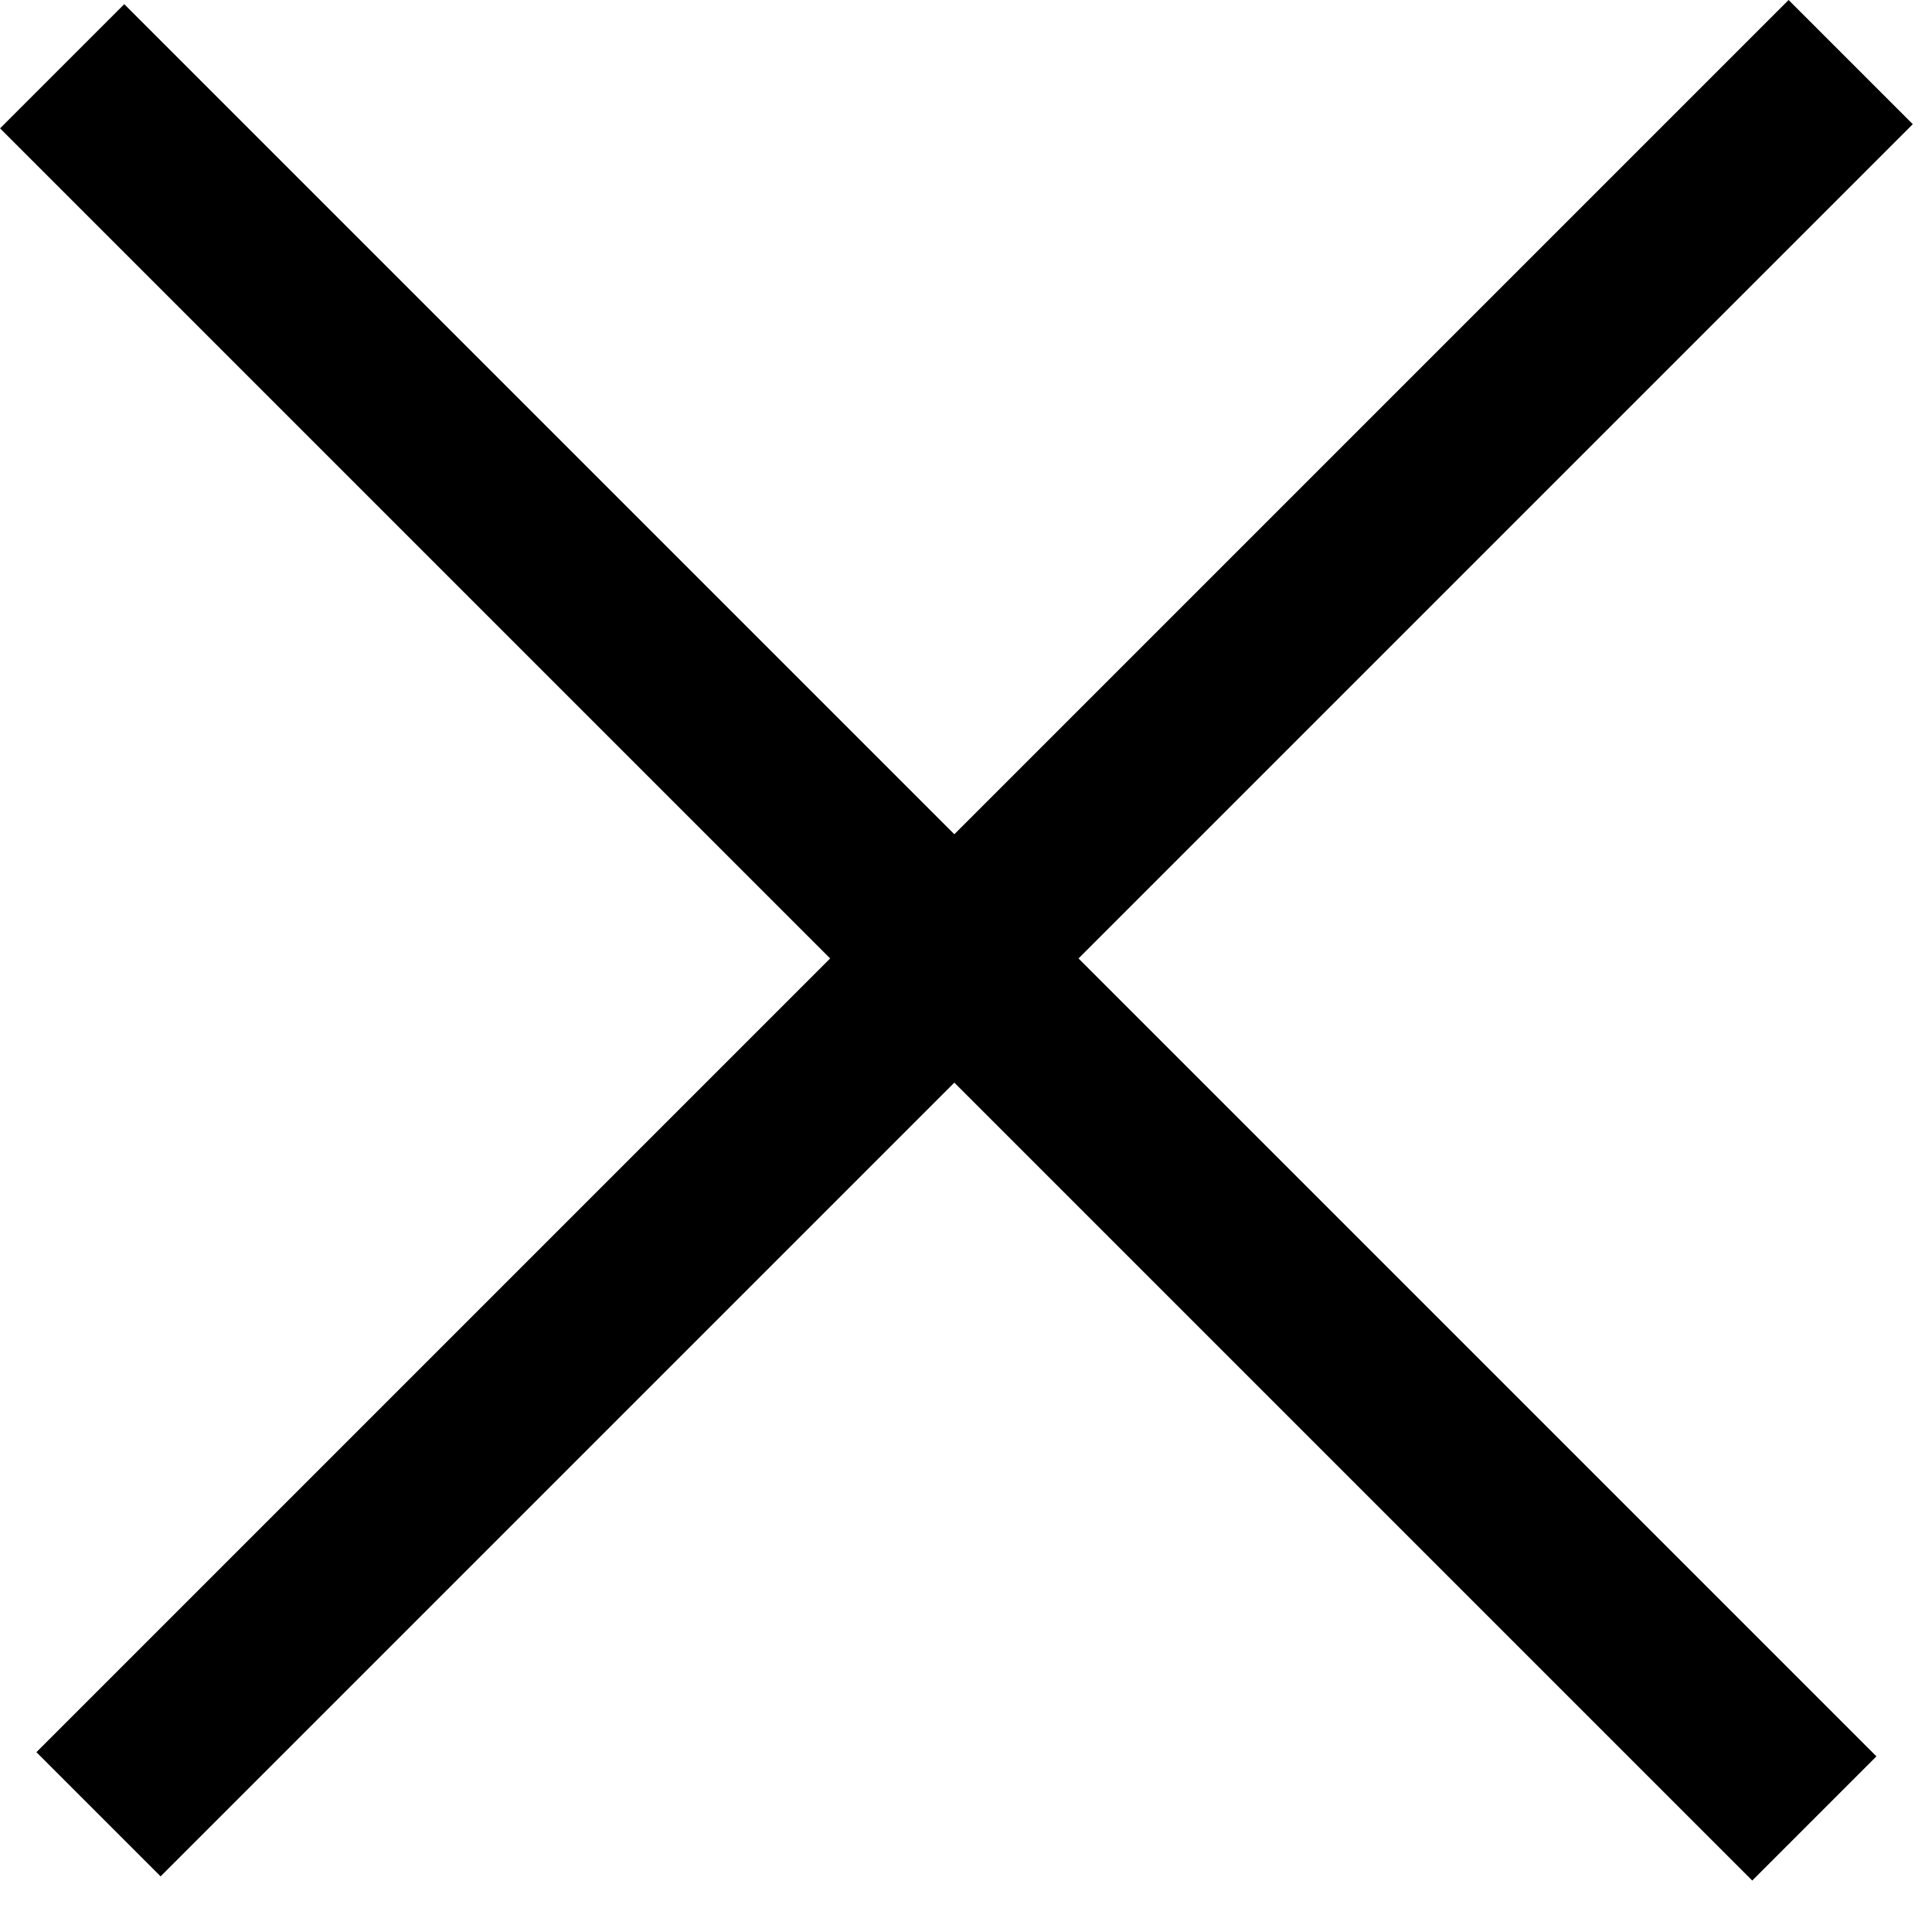
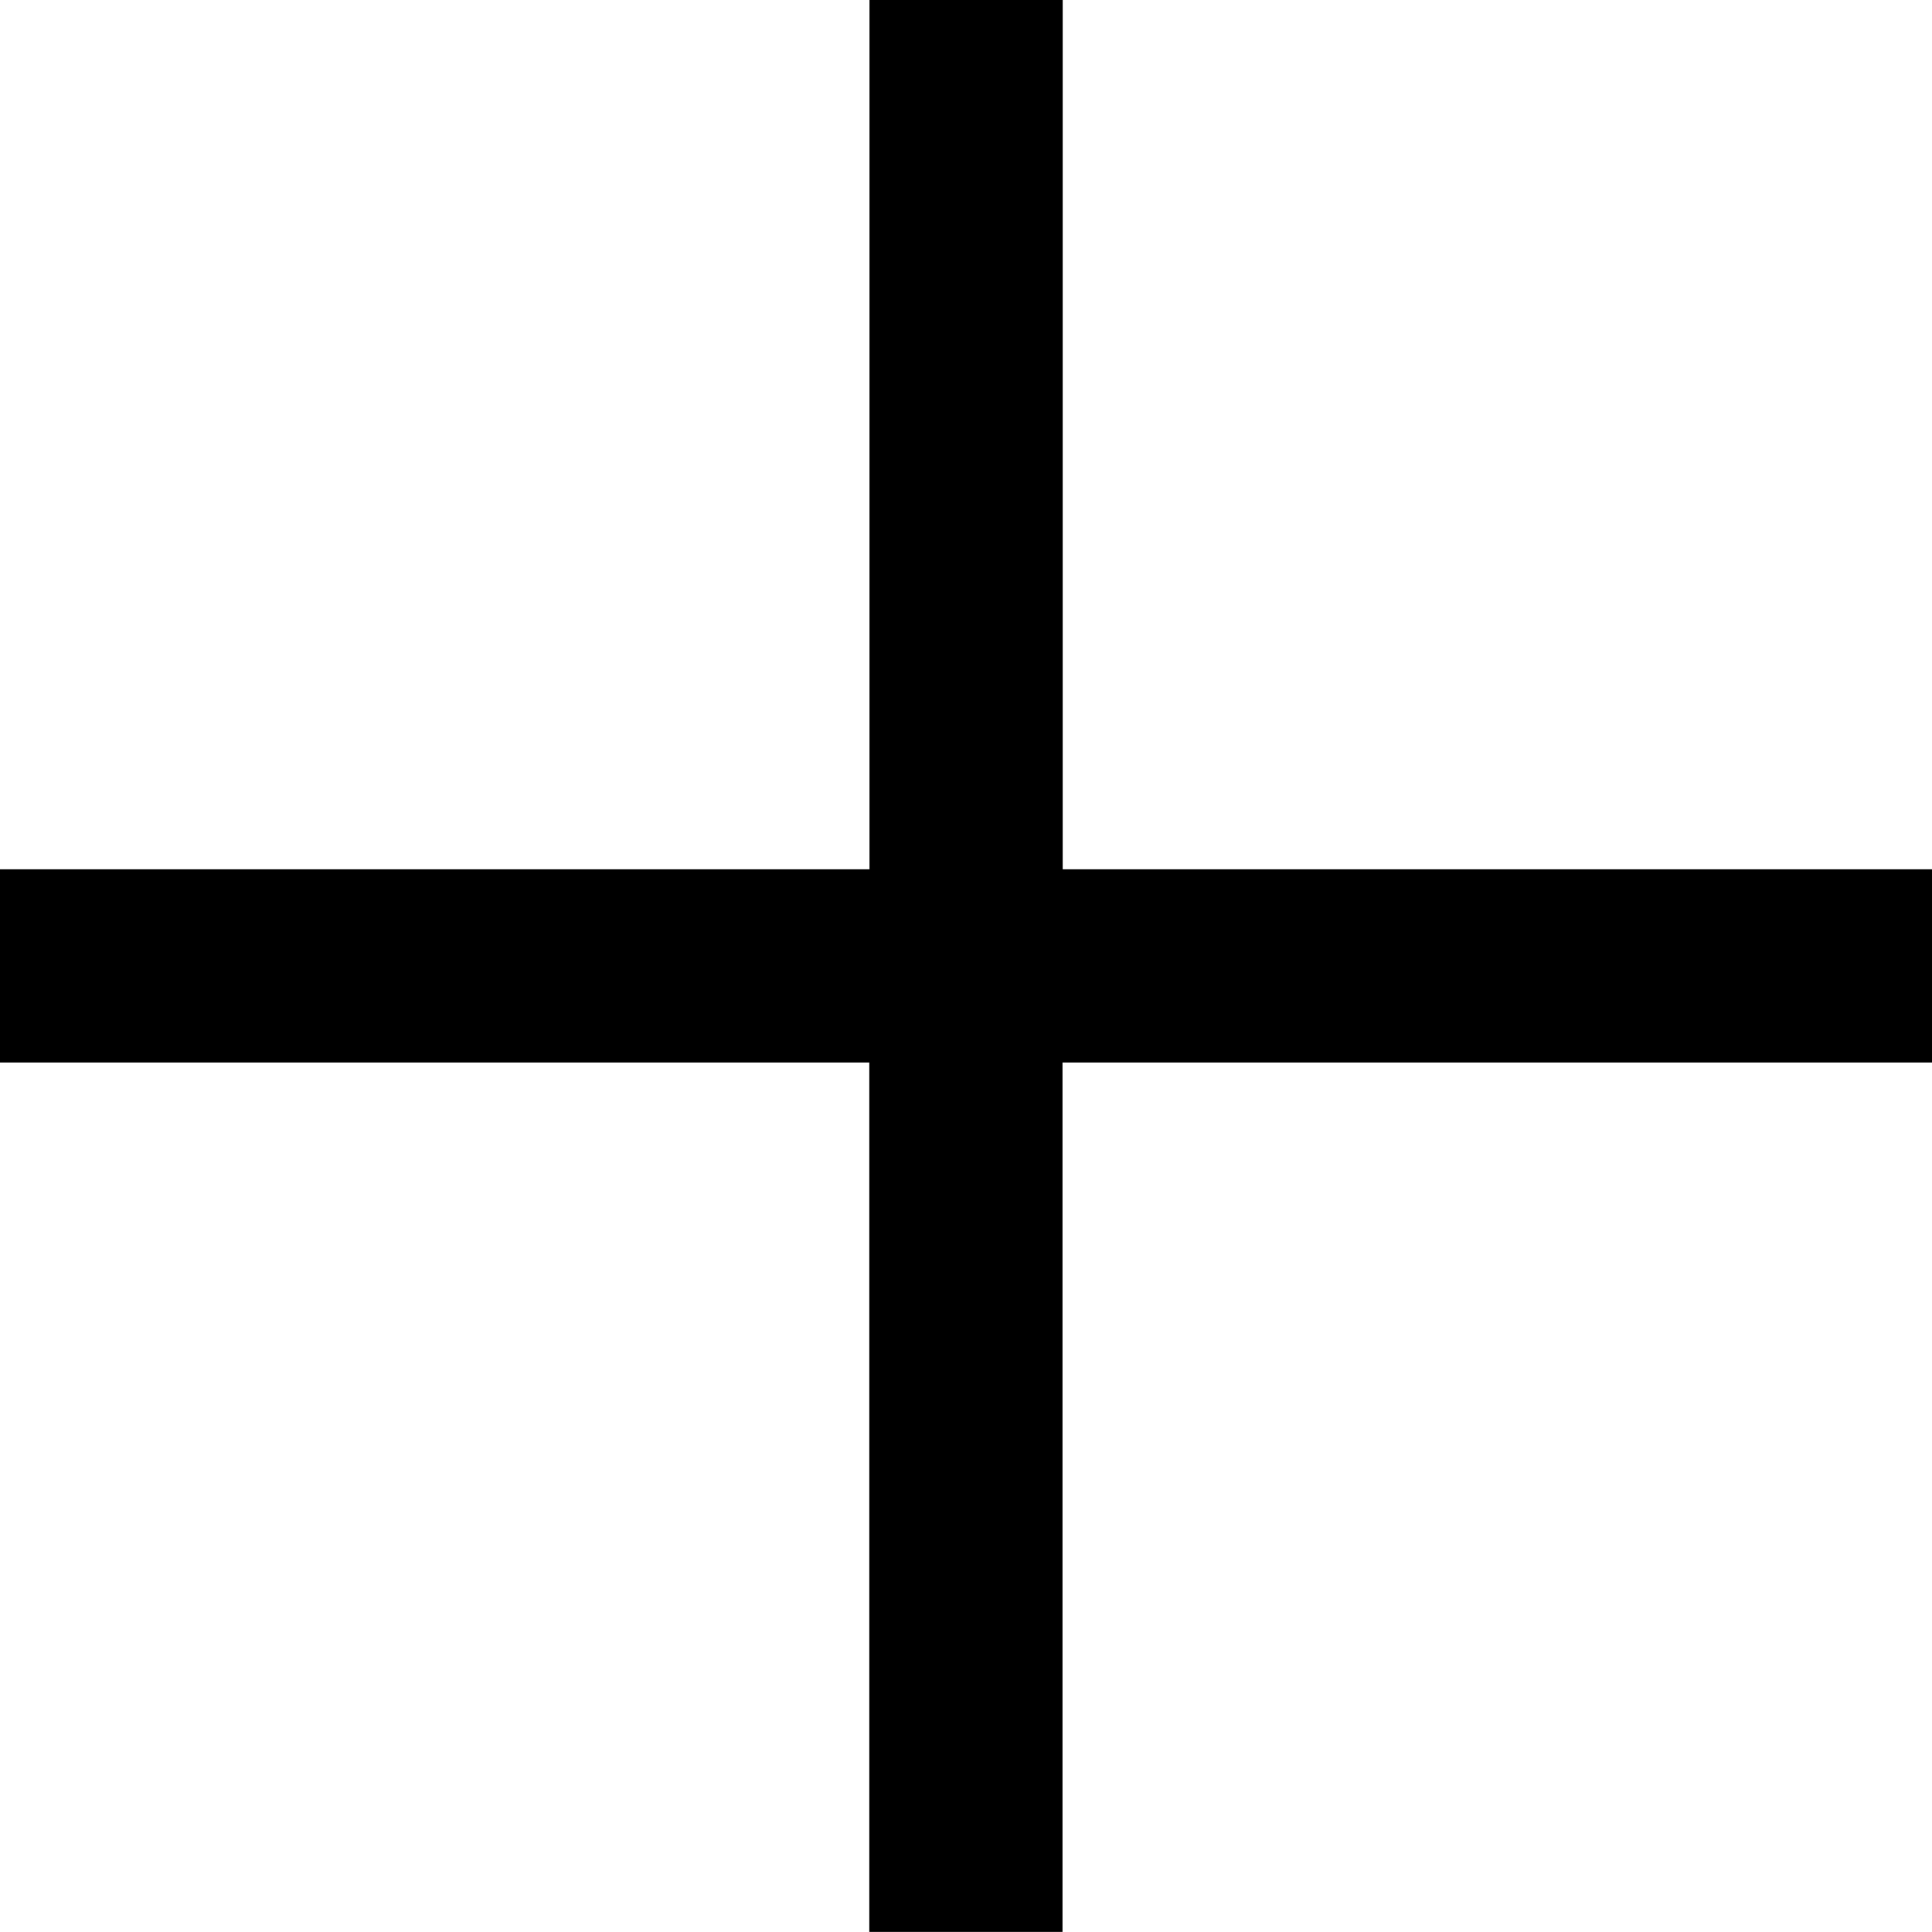
- <svg xmlns="http://www.w3.org/2000/svg" viewBox="0 0 22 22" fill="none" class="">
-   <rect x="20.367" width="2" height="28.217" transform="rotate(45 20.3672 0)" fill="currentColor" />
-   <rect x="21.367" y="20" width="2" height="28.217" transform="rotate(135 21.3672 20)" fill="currentColor" />
+ <svg xmlns="http://www.w3.org/2000/svg" width="20" height="20" viewBox="0 0 20 20" fill="none">
+   <path d="M-4.3709e-07 9.999L9.999 9.999L9.999 19.999" stroke="currentColor" stroke-width="2" />
+   <path d="M20 9.999L10.001 9.999L10.001 1.19242e-07" stroke="currentColor" stroke-width="2" />
</svg>
